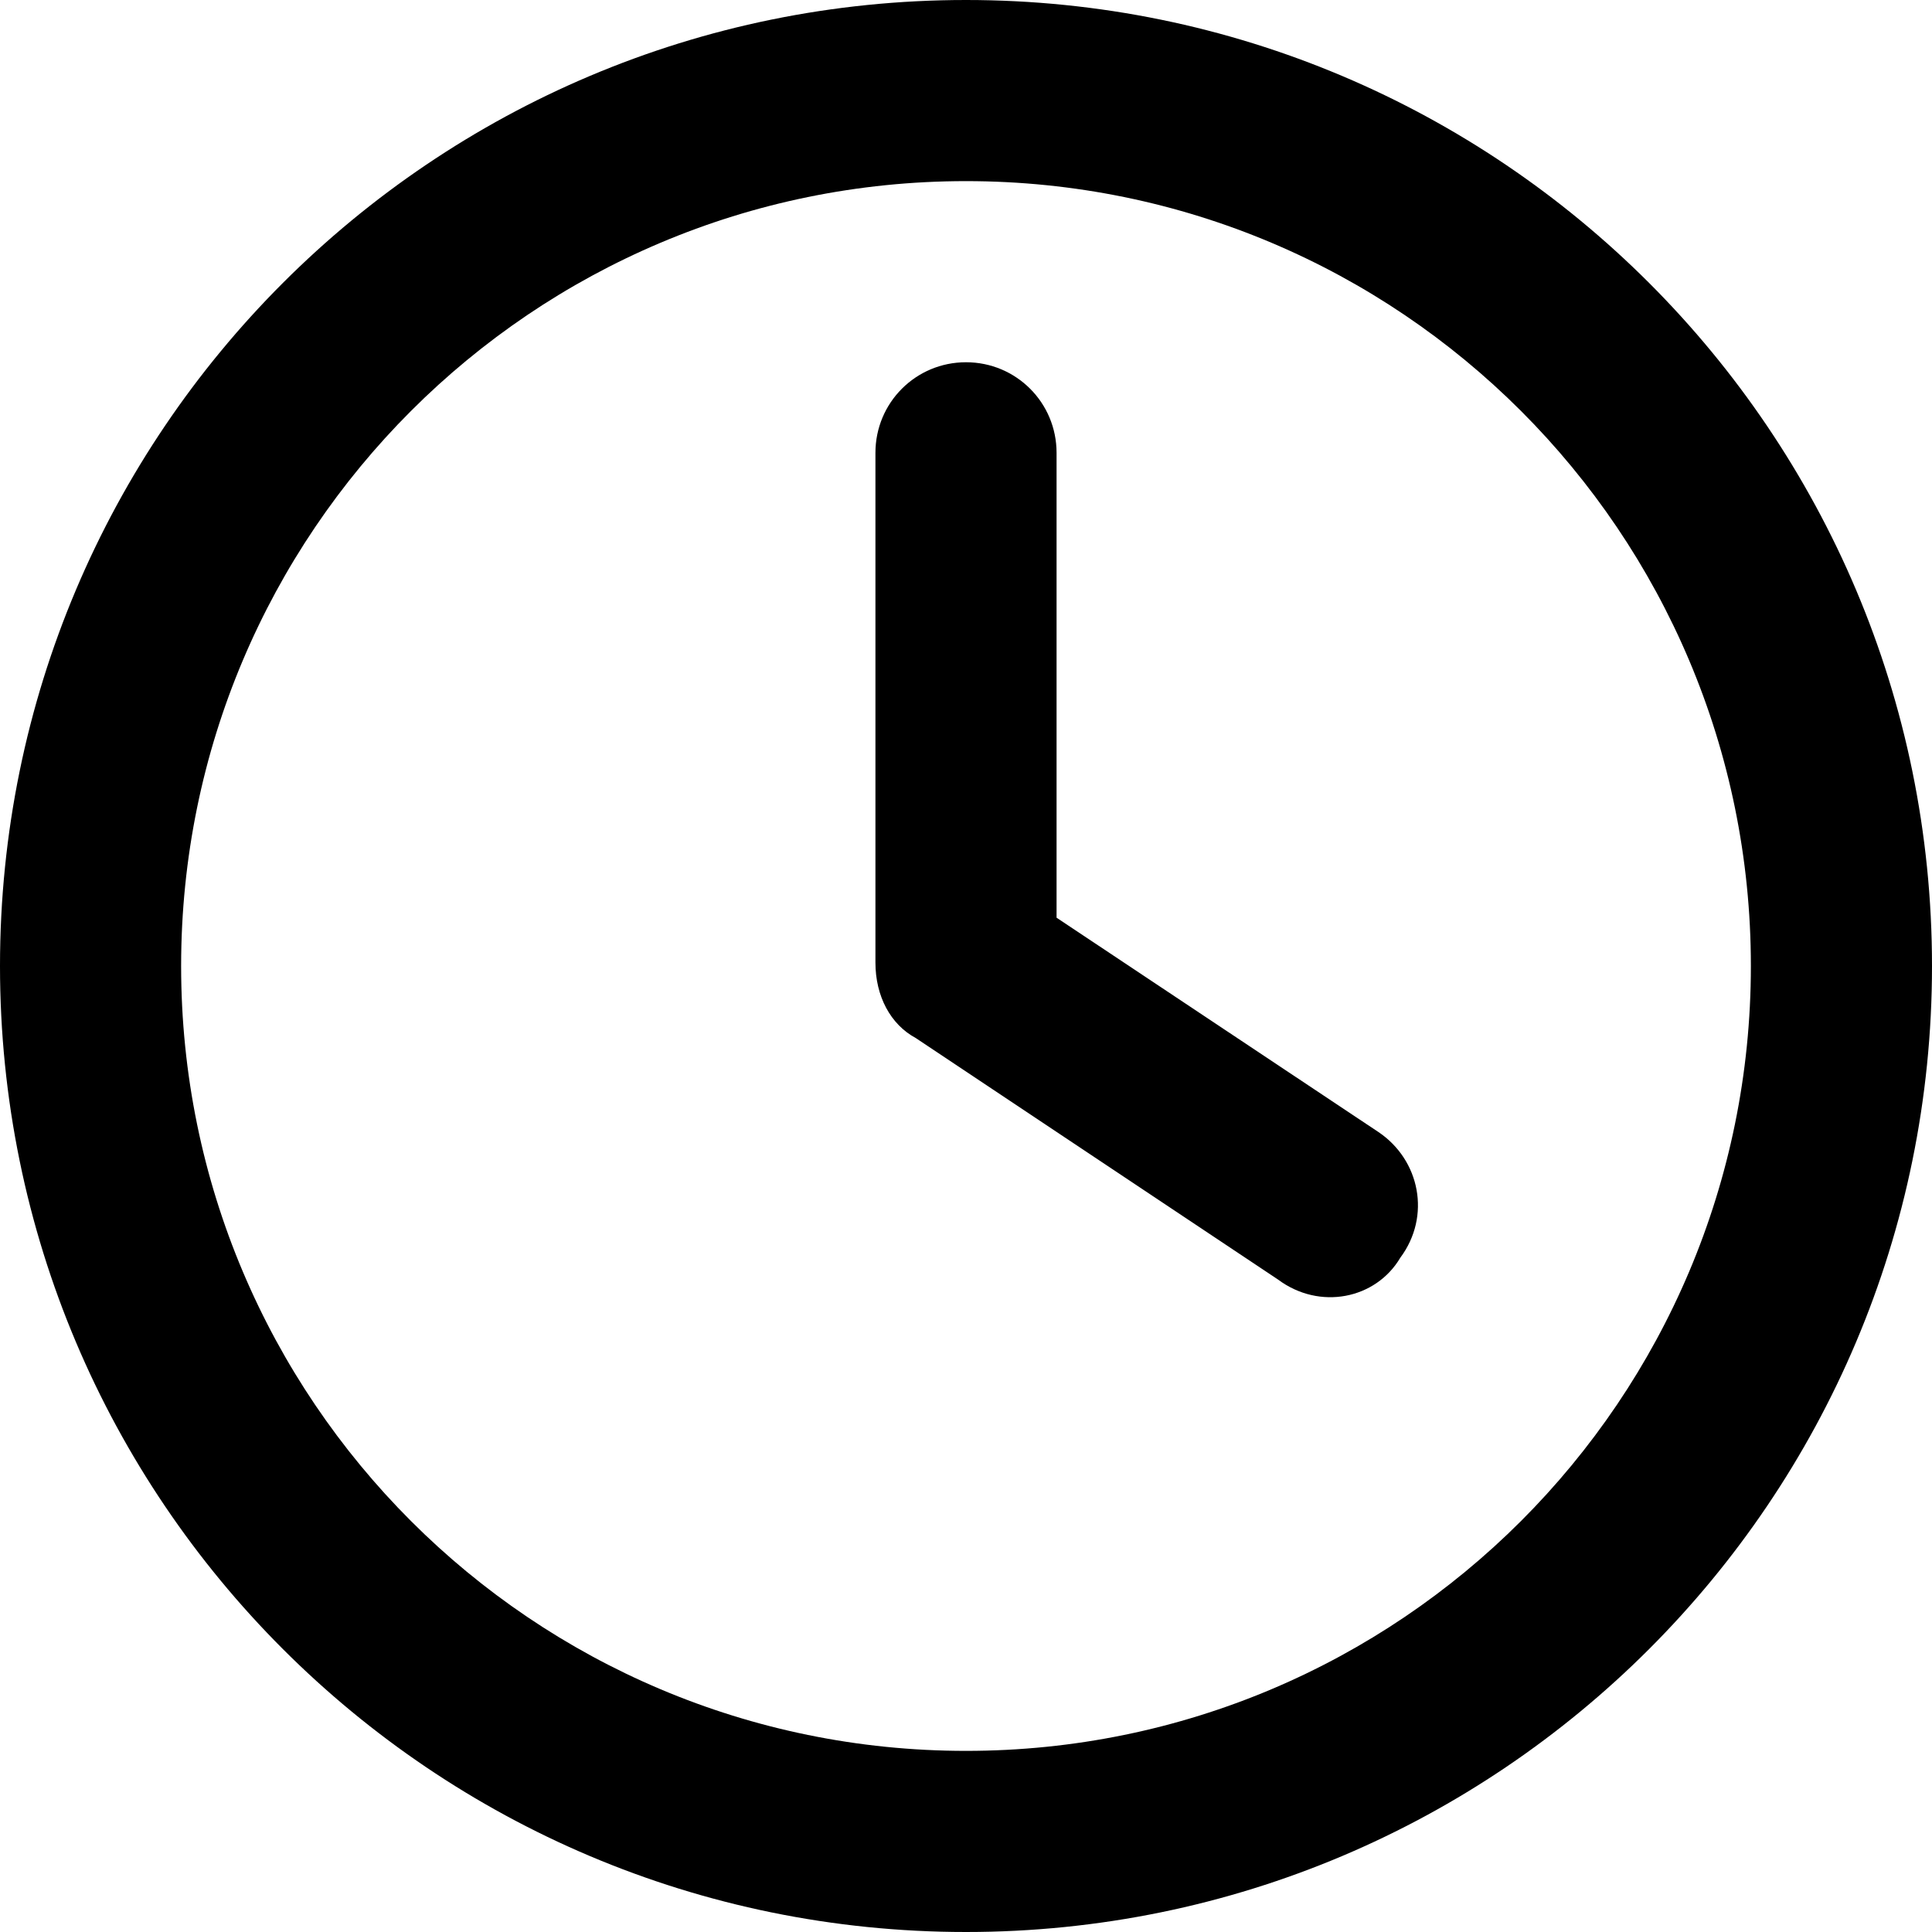
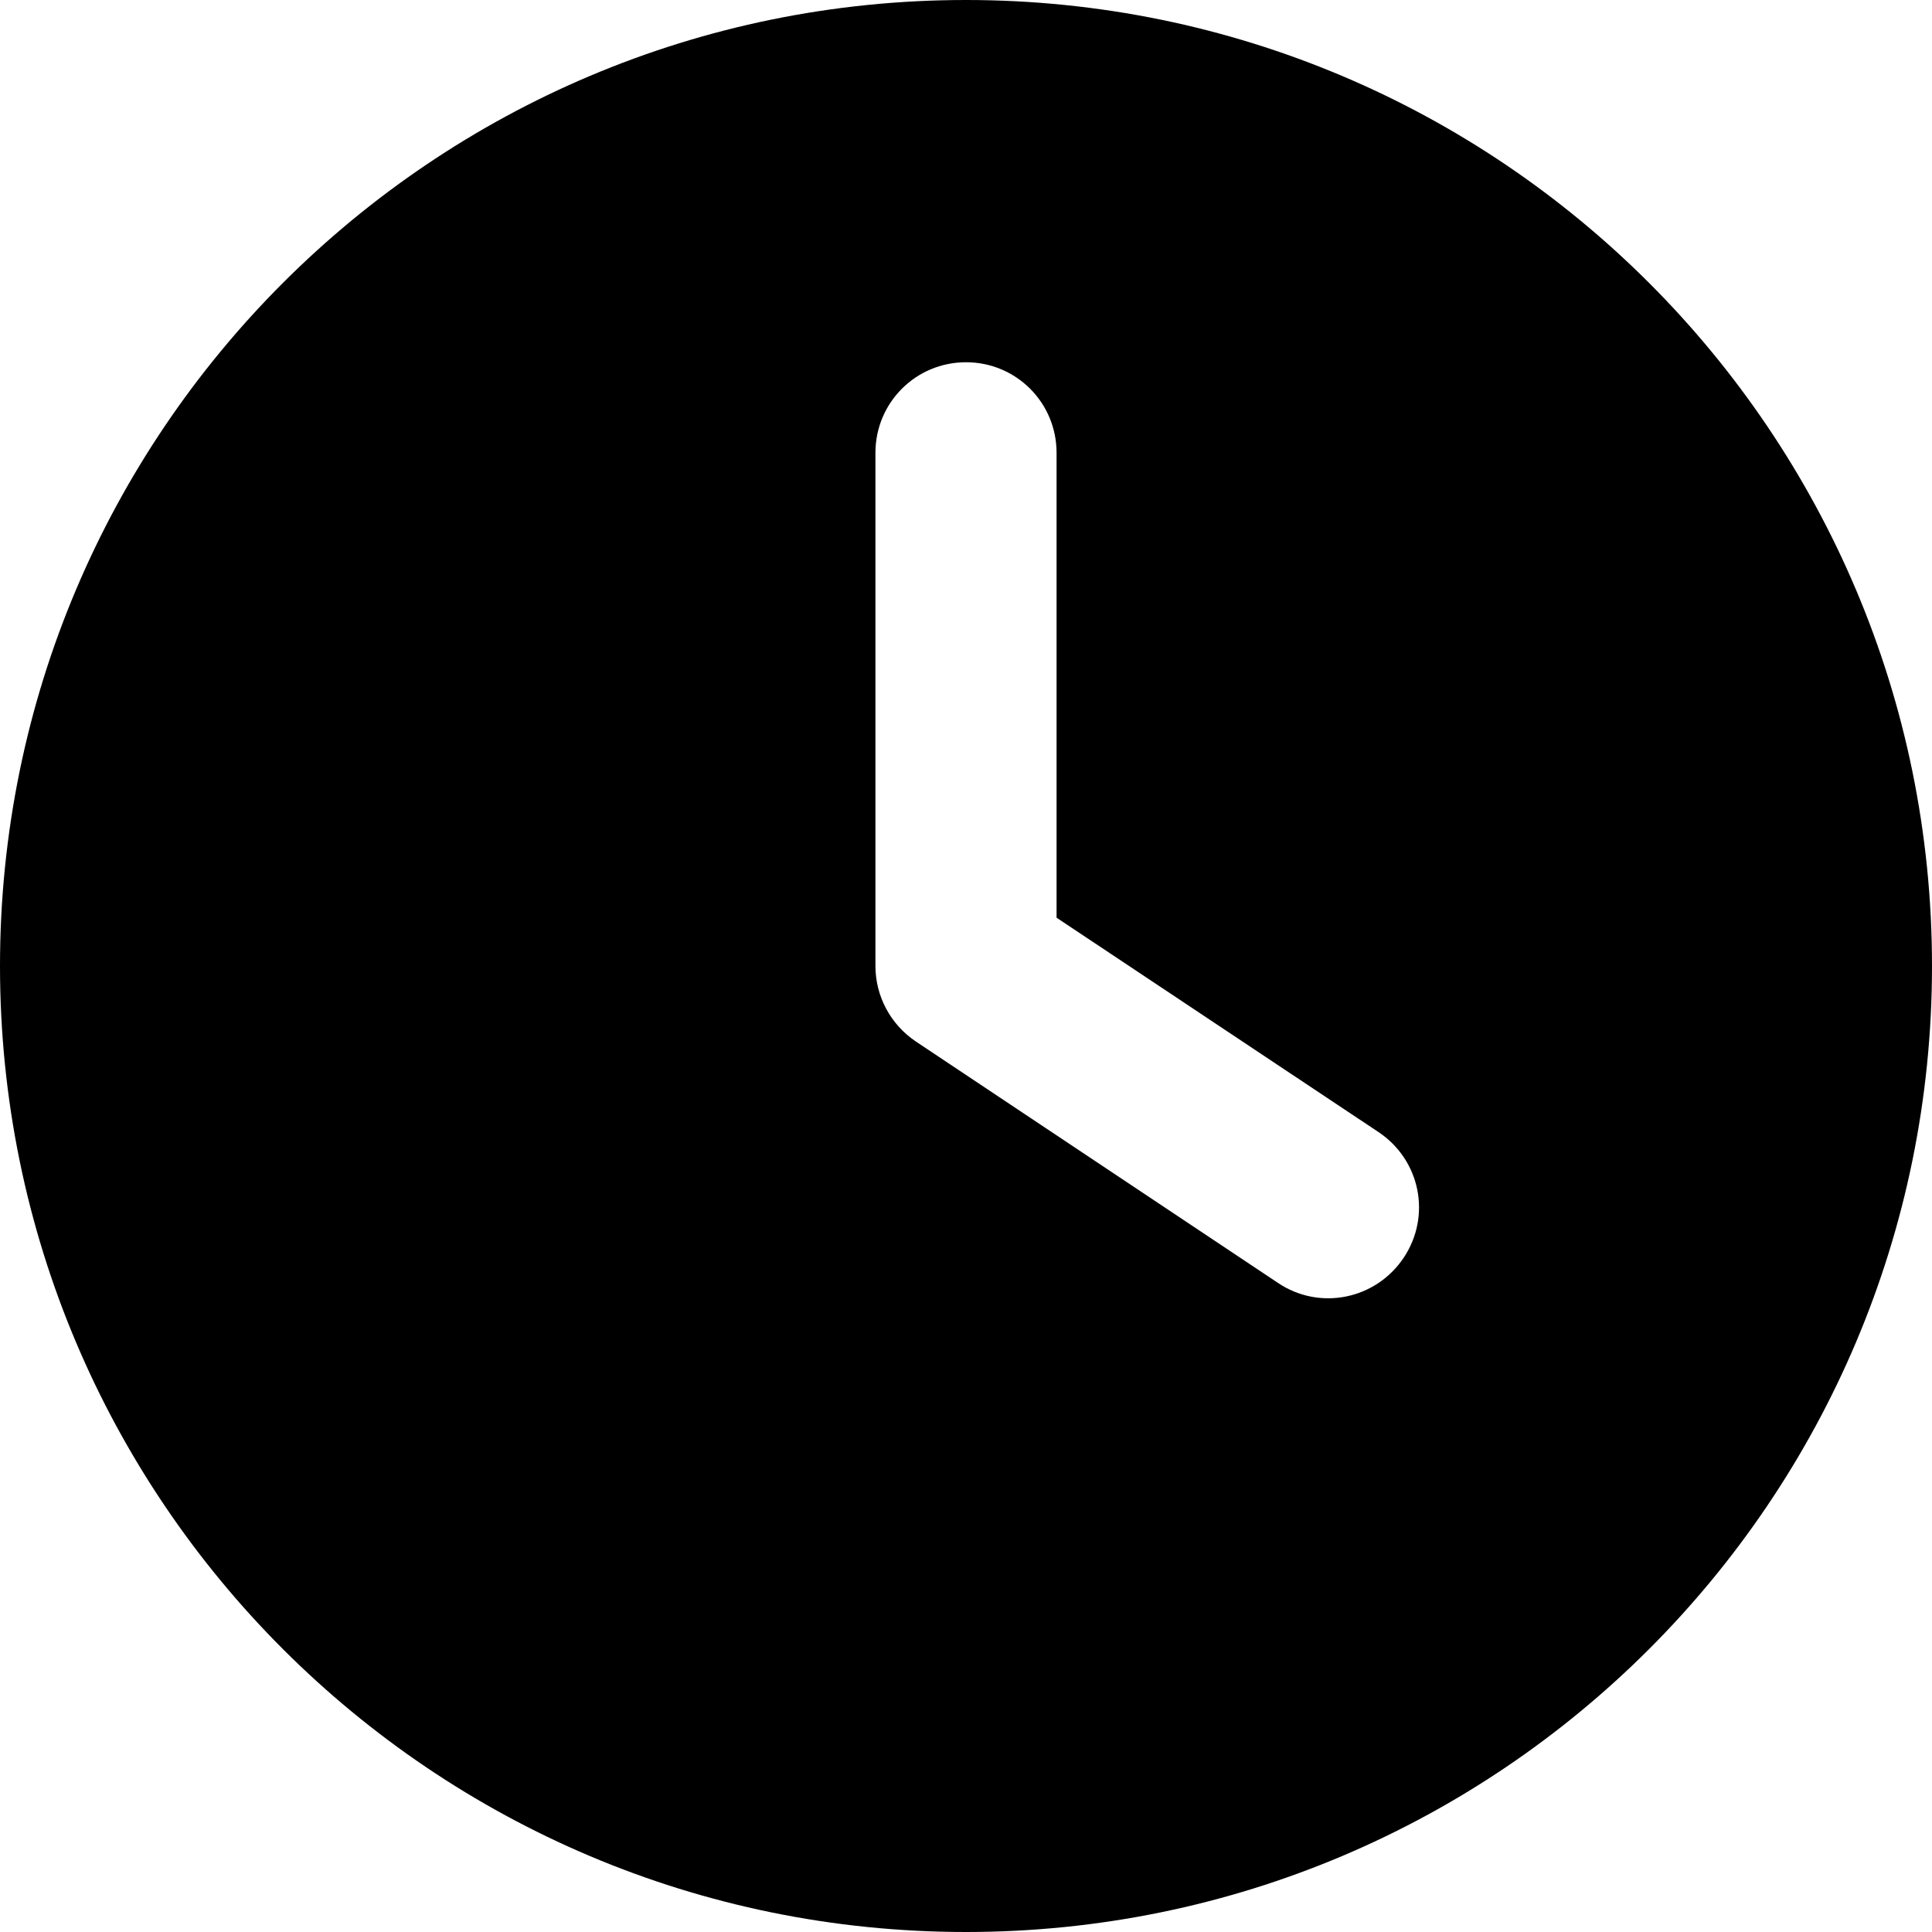
<svg xmlns="http://www.w3.org/2000/svg" viewBox="0 0 512 512">
-   <path d="M232 120C232 106.7 242.7 96 256 96C269.3 96 280 106.7 280 120V243.2L365.3 300C376.3 307.4 379.3 322.3 371.1 333.3C364.6 344.3 349.7 347.3 338.7 339.1L242.7 275.1C236 271.5 232 264 232 255.1L232 120zM256 0C397.4 0 512 114.6 512 256C512 397.4 397.4 512 256 512C114.6 512 0 397.4 0 256C0 114.6 114.6 0 256 0zM48 256C48 370.9 141.1 464 256 464C370.9 464 464 370.9 464 256C464 141.1 370.9 48 256 48C141.1 48 48 141.1 48 256z" />
+   <path d="M256 512C114.6 512 0 397.4 0 256S114.6 0 256 0S512 114.6 512 256s-114.6 256-256 256zM232 120V256c0 8 4 15.5 10.7 20l96 64c11 7.4 25.9 4.4 33.3-6.7s4.4-25.9-6.7-33.3L280 243.2V120c0-13.3-10.7-24-24-24s-24 10.7-24 24z" />
</svg>
